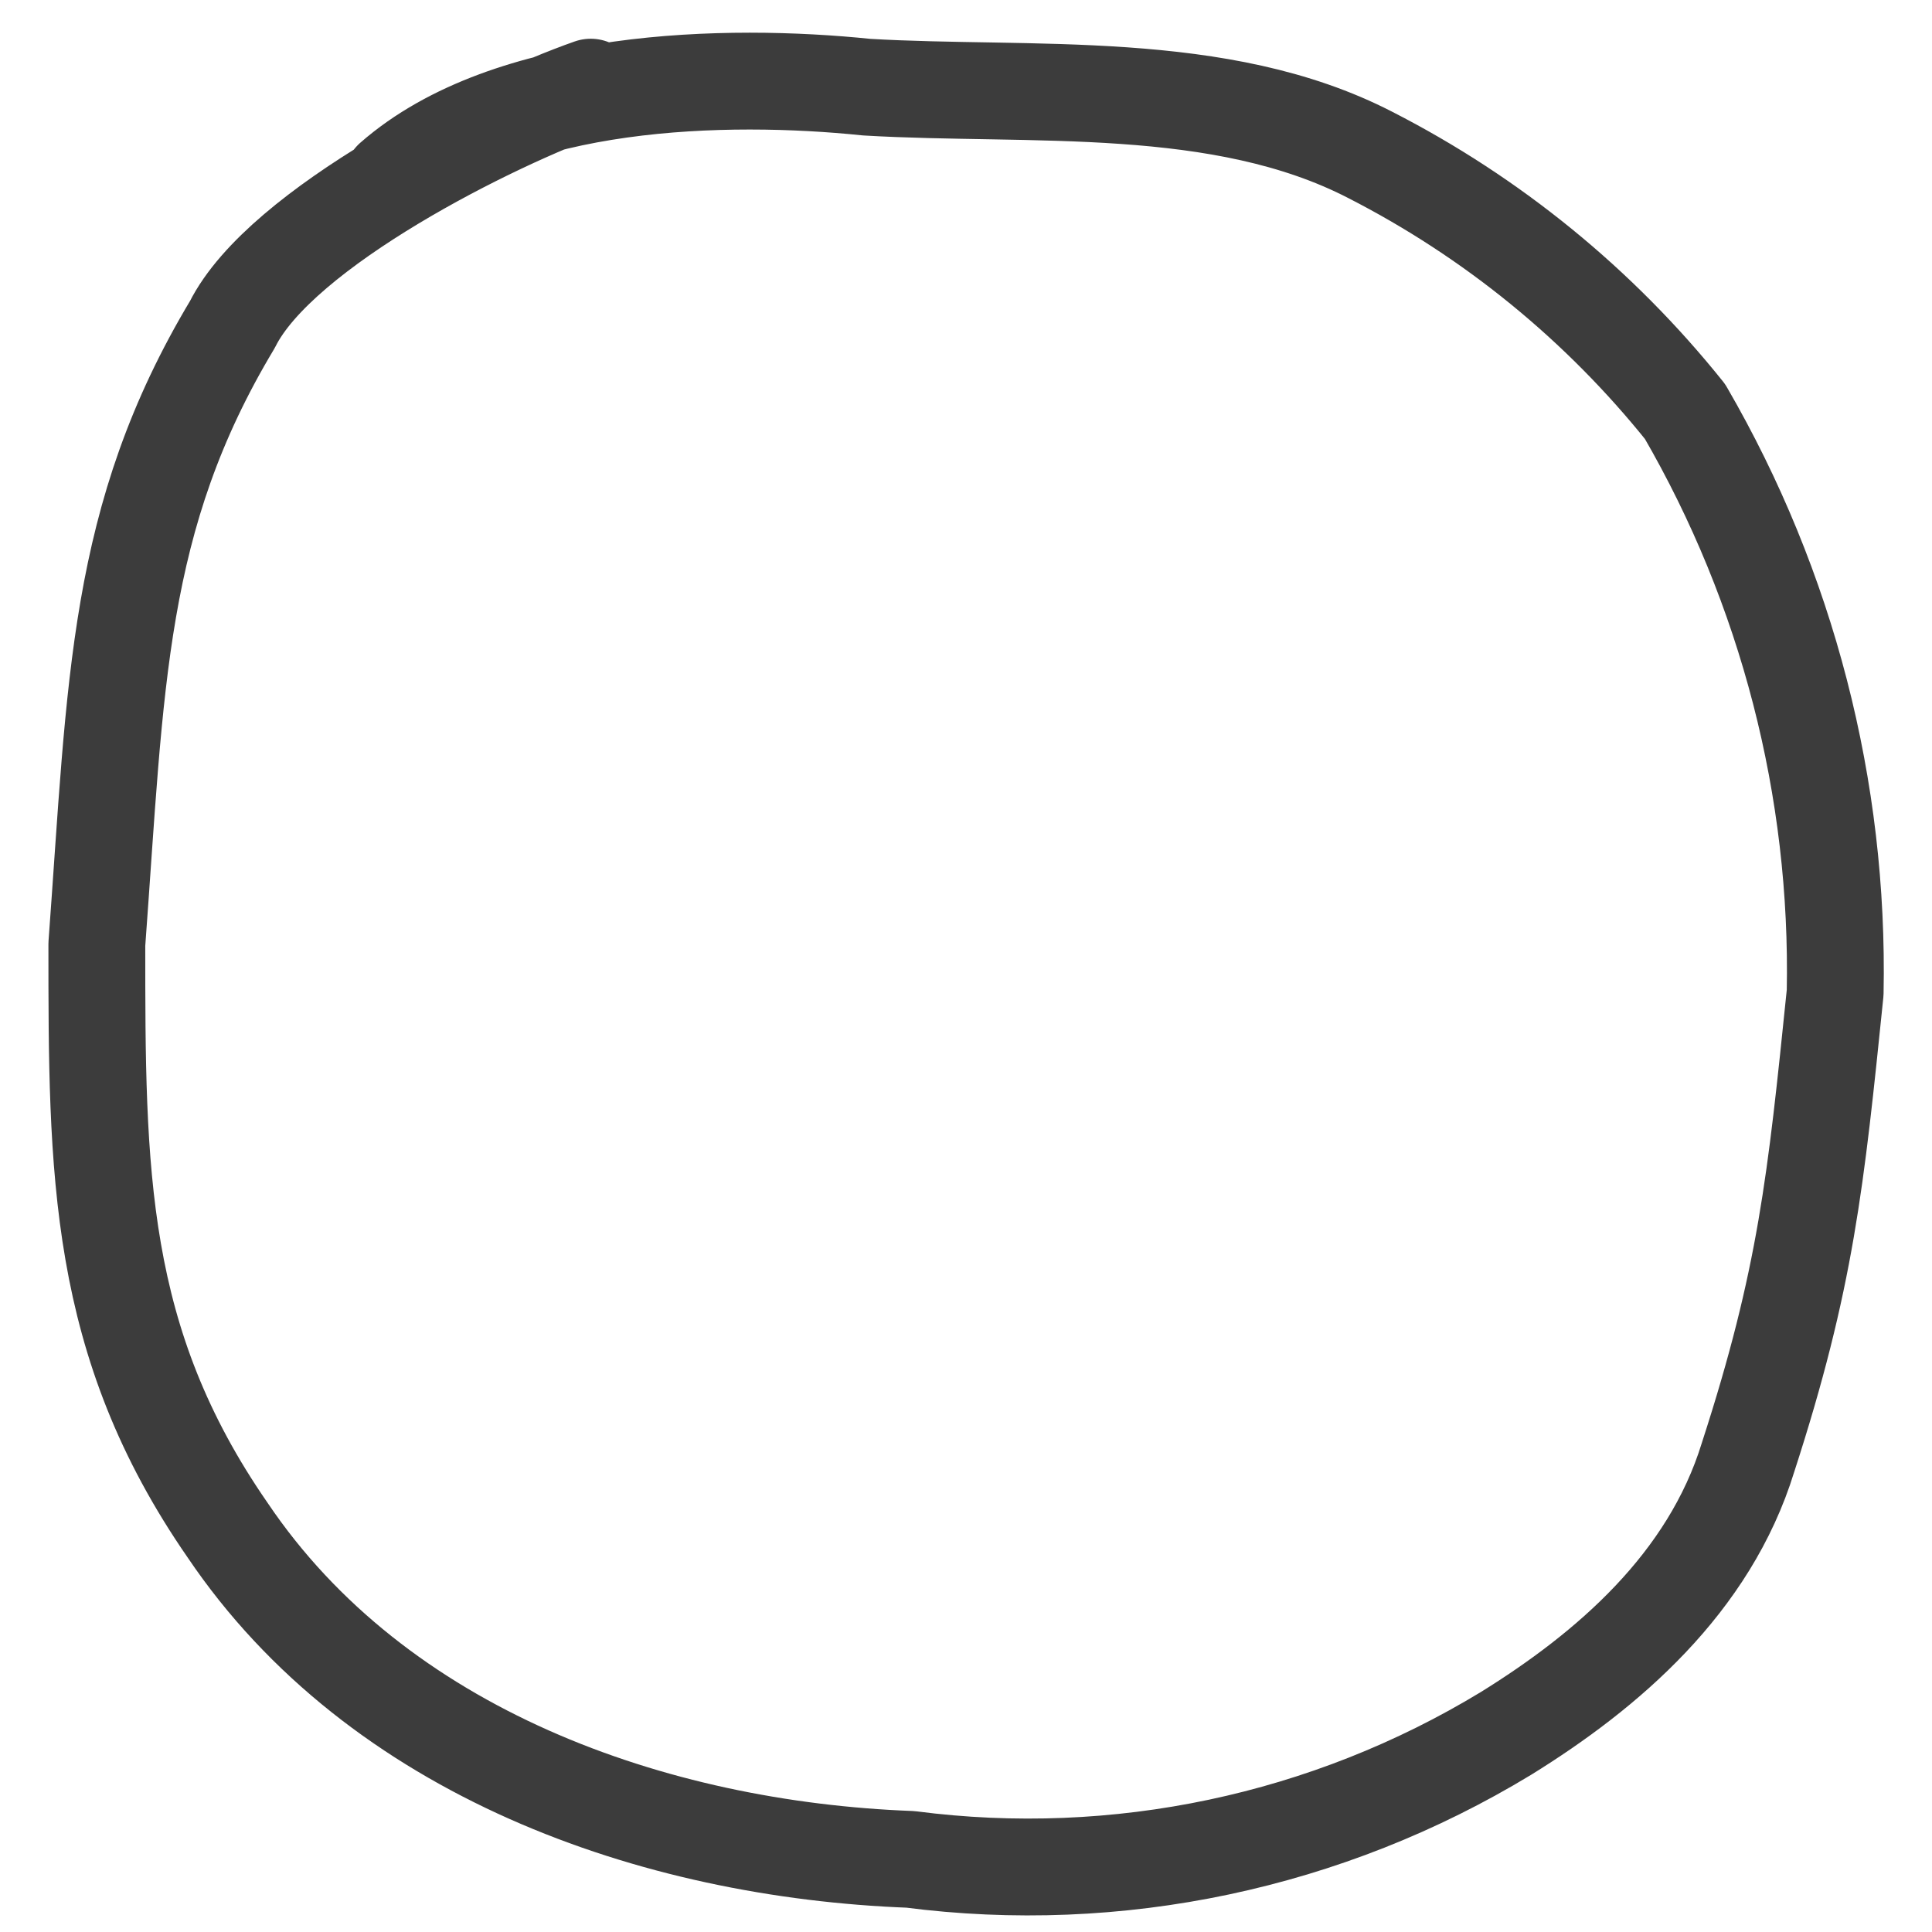
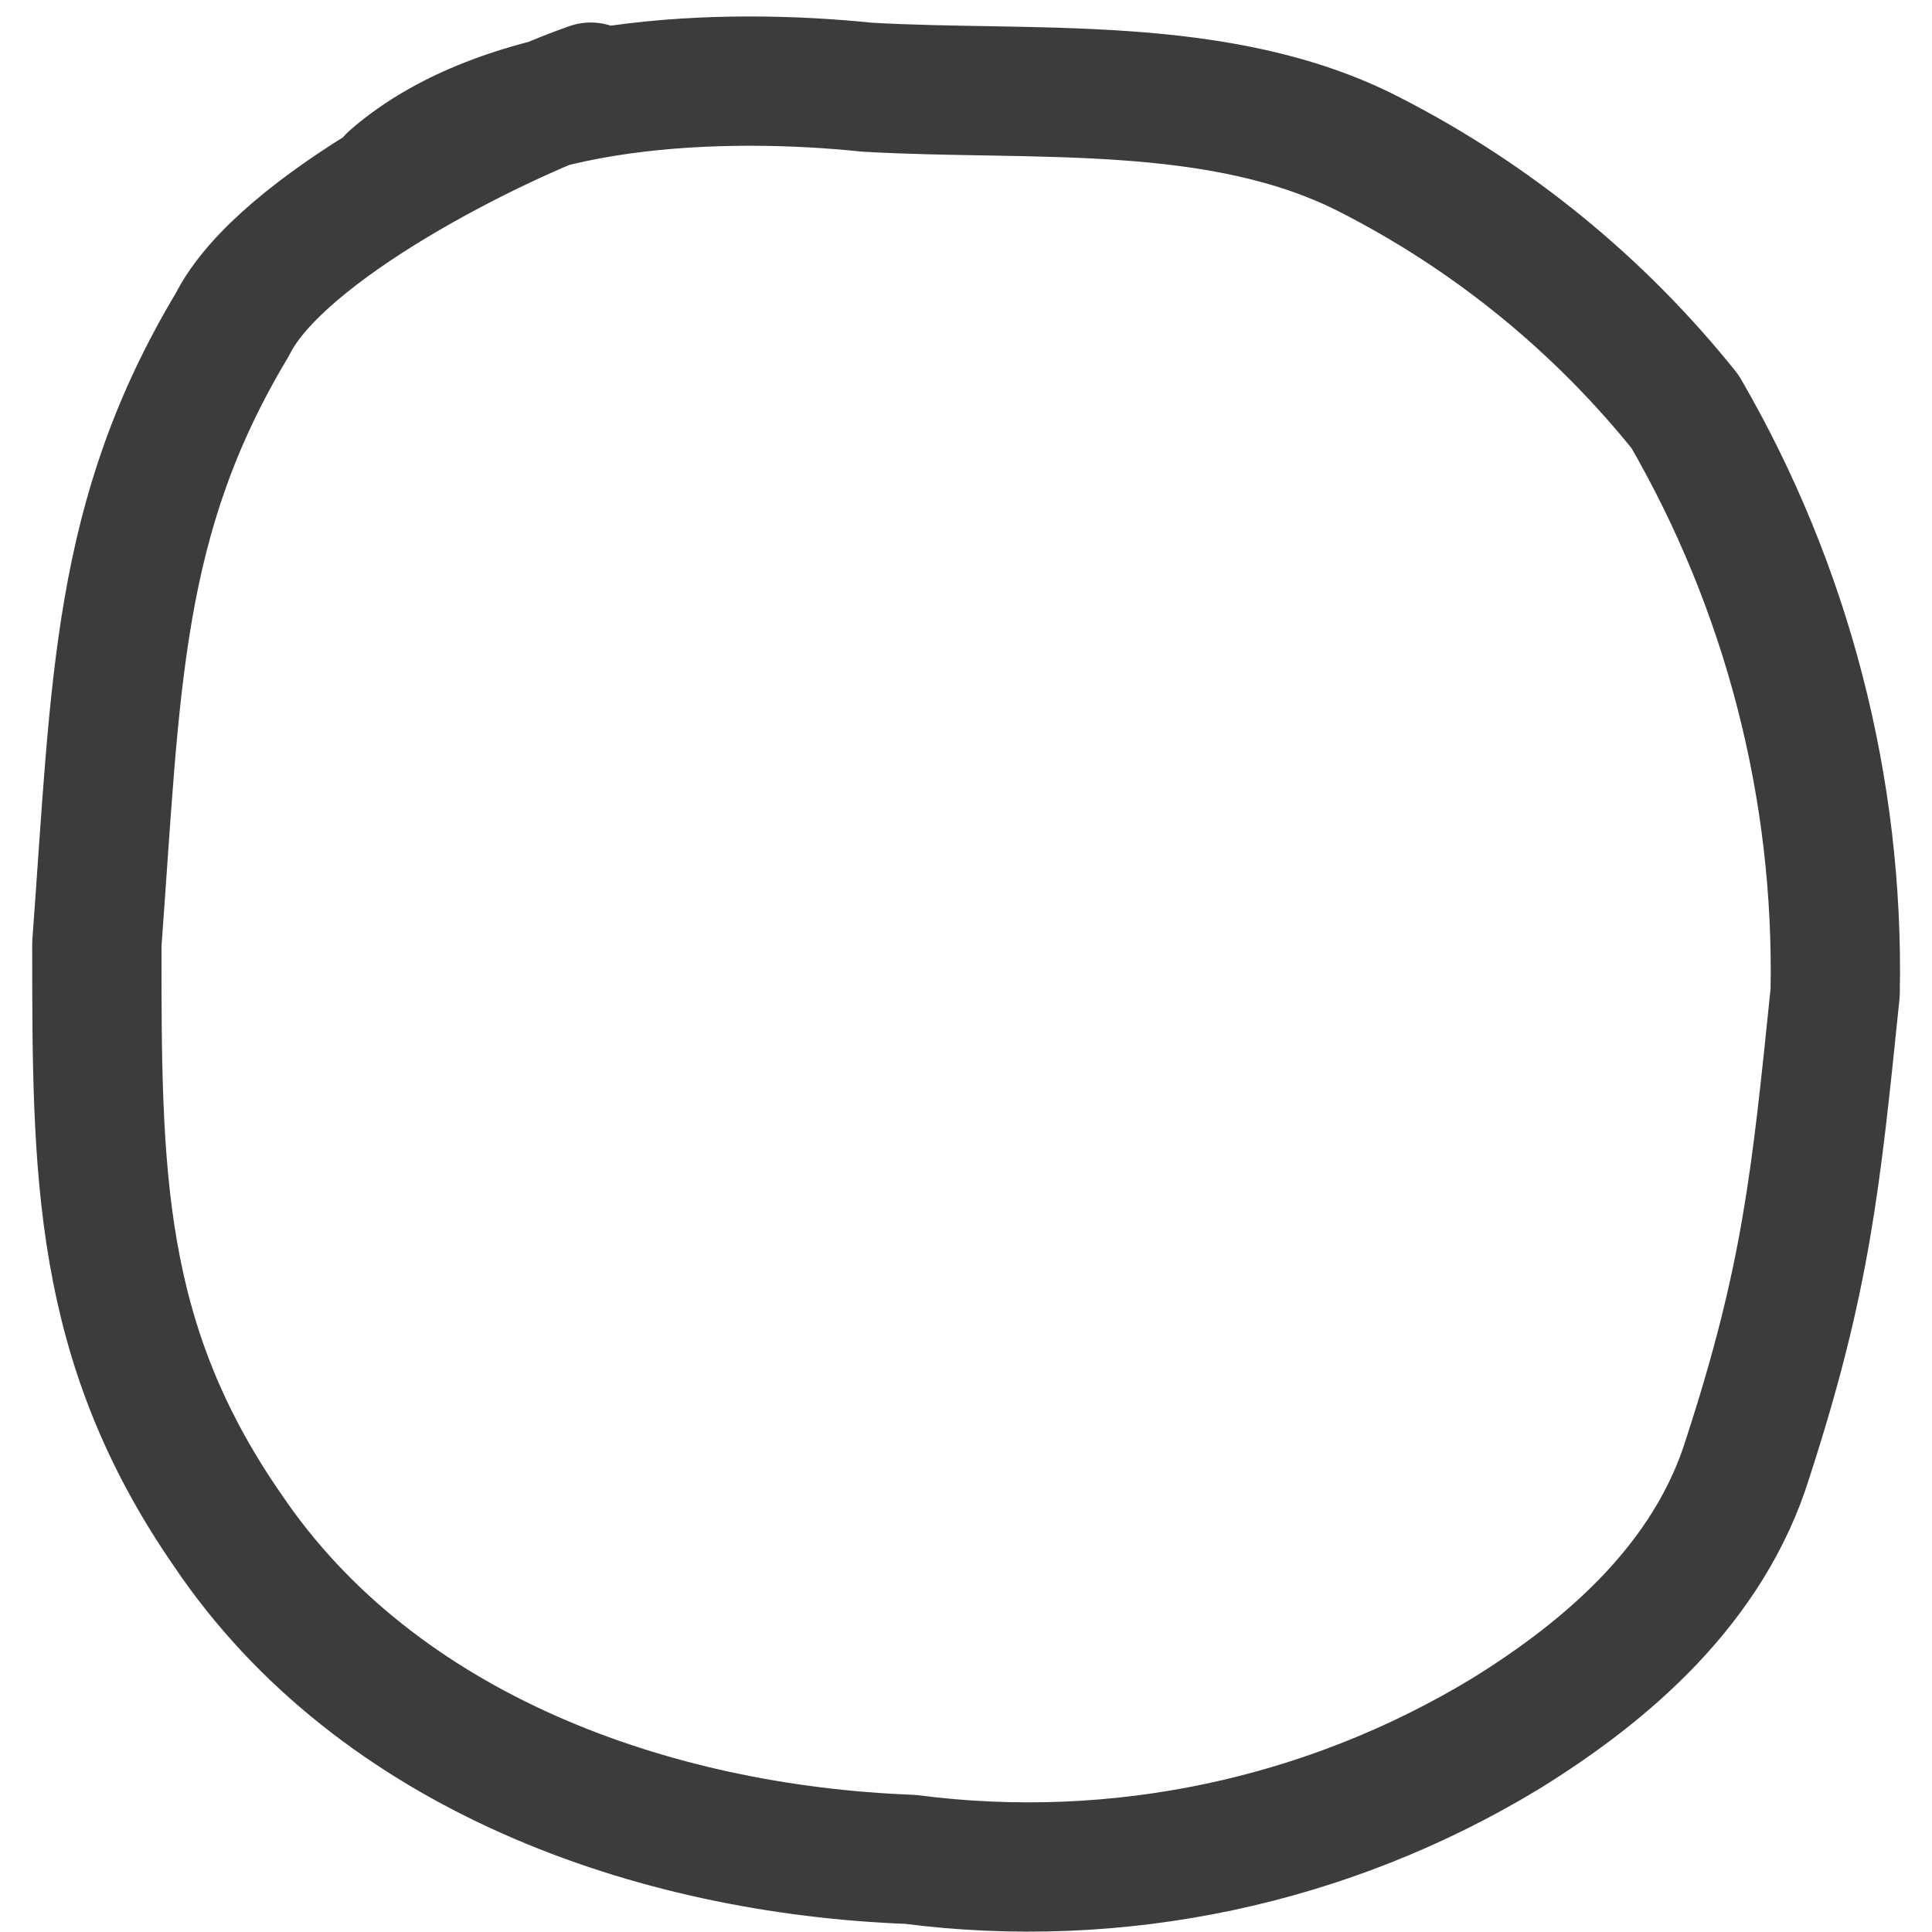
<svg xmlns="http://www.w3.org/2000/svg" width="39.9" height="39.9" viewBox="0 0 39.9 39.9">
-   <path fill="none" stroke="#3c3c3c" stroke-linecap="round" stroke-linejoin="round" stroke-width="2" d="M12.2 1.8c-2 .7-6.4 2.9-7.4 4.9-2.4 4-2.4 7.4-2.8 12.8 0 4.7 0 8.2 2.7 12.1 3.1 4.6 8.8 6.6 14.1 6.8a19 19 0 0 0 12.3-2.6c2.1-1.3 4.2-3.1 5-5.7 1.2-3.7 1.4-5.7 1.8-9.6a23 23 0 0 0-3.1-12 20 20 0 0 0-6.5-5.3c-3.1-1.6-7-1.2-10.4-1.4-2.9-.3-7.4-.2-9.8 1.9" />
+   <path fill="none" stroke="#3c3c3c" stroke-linecap="round" stroke-linejoin="round" stroke-width="2.67" d="M12.2 1.8c-2 .7-6.4 2.9-7.4 4.9-2.4 4-2.4 7.4-2.8 12.8 0 4.7 0 8.2 2.7 12.1 3.1 4.6 8.8 6.6 14.1 6.8a19 19 0 0 0 12.3-2.6c2.1-1.3 4.2-3.1 5-5.7 1.2-3.7 1.4-5.7 1.8-9.6a23 23 0 0 0-3.1-12 20 20 0 0 0-6.5-5.3c-3.1-1.6-7-1.2-10.4-1.4-2.9-.3-7.4-.2-9.8 1.9" />
</svg>
